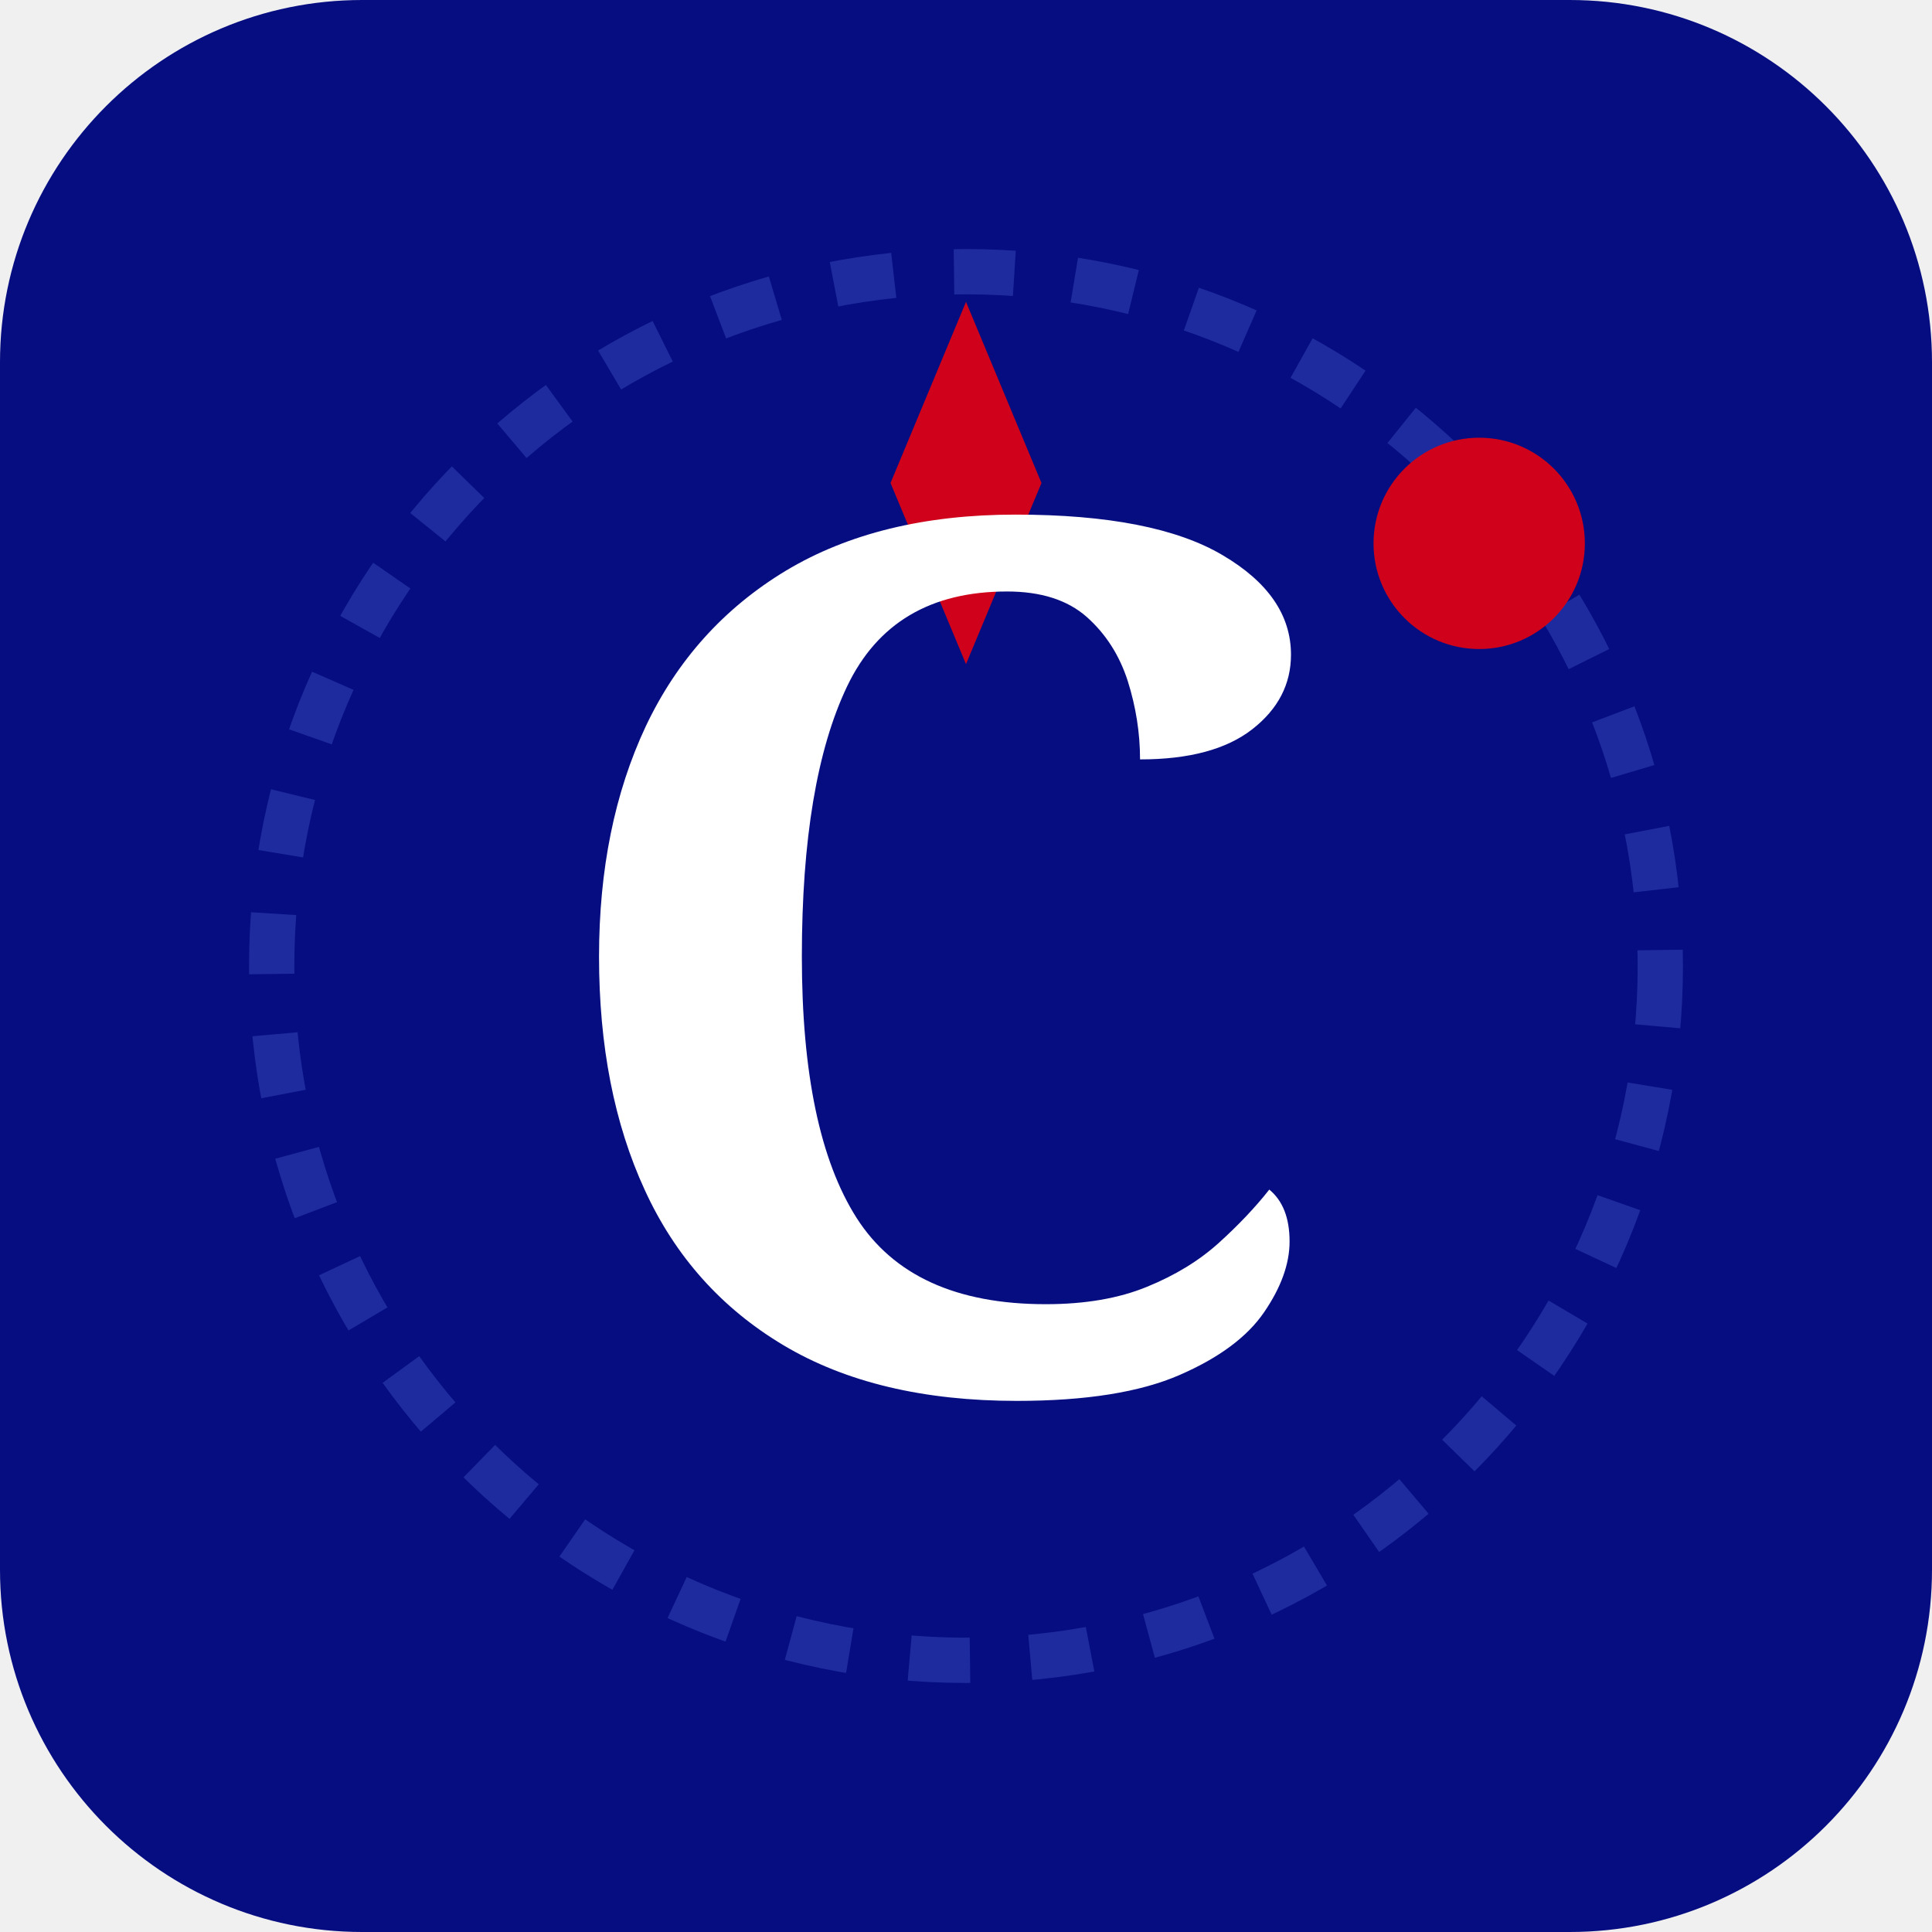
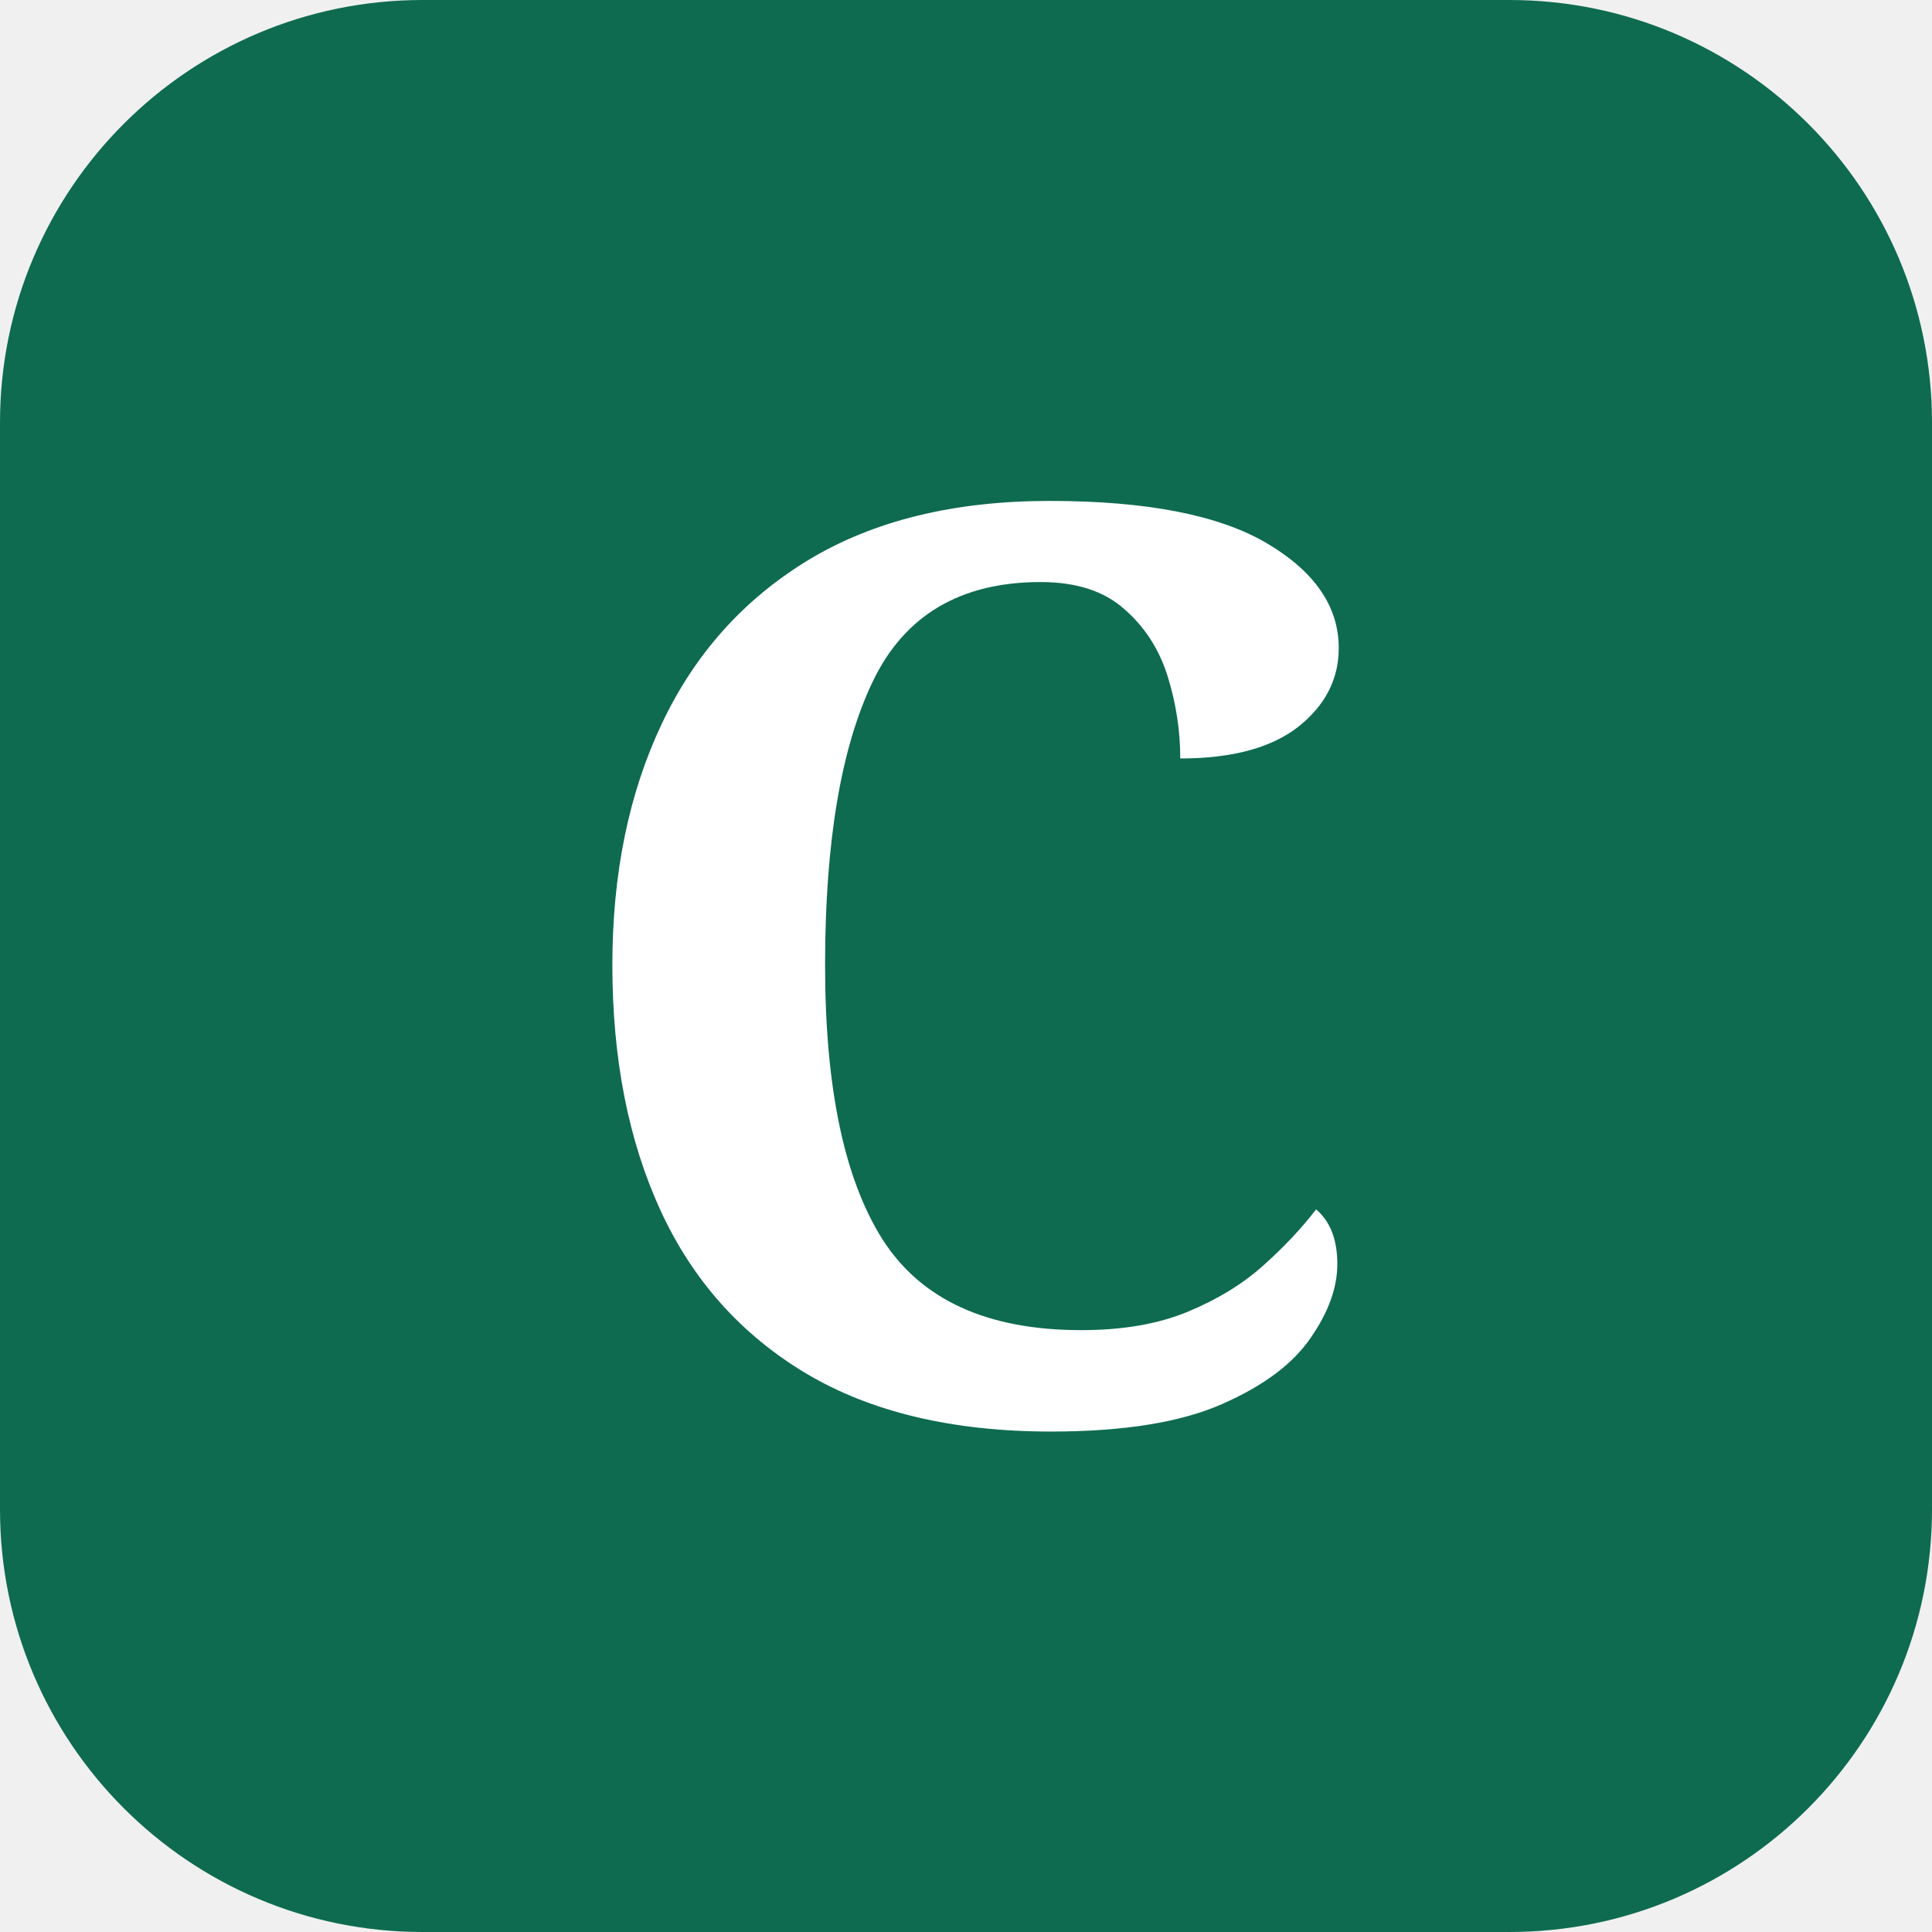
<svg xmlns="http://www.w3.org/2000/svg" viewBox="0 0 64 64" fill="none">
-   <rect width="64" height="64" rx="12" fill="#060D81" />
-   <circle cx="32" cy="32" r="23" stroke="#1E2B9E" stroke-width="1.5" stroke-dasharray="2 2" />
-   <path d="M32 10 L34.5 16 L32 22 L29.5 16 Z" fill="#D0021B" />
-   <text x="31" y="46" font-family="Georgia, serif" font-size="40" font-weight="900" fill="#FFFFFF" text-anchor="middle">C</text>
-   <circle cx="49" cy="18" r="3.5" fill="#D0021B" />
+   <rect width="64" height="64" rx="14" fill="#0E6B4F" />
+   <text x="32" y="47" font-family="Georgia, serif" font-size="42" font-weight="700" fill="#FFFFFF" text-anchor="middle">C</text>
</svg>
